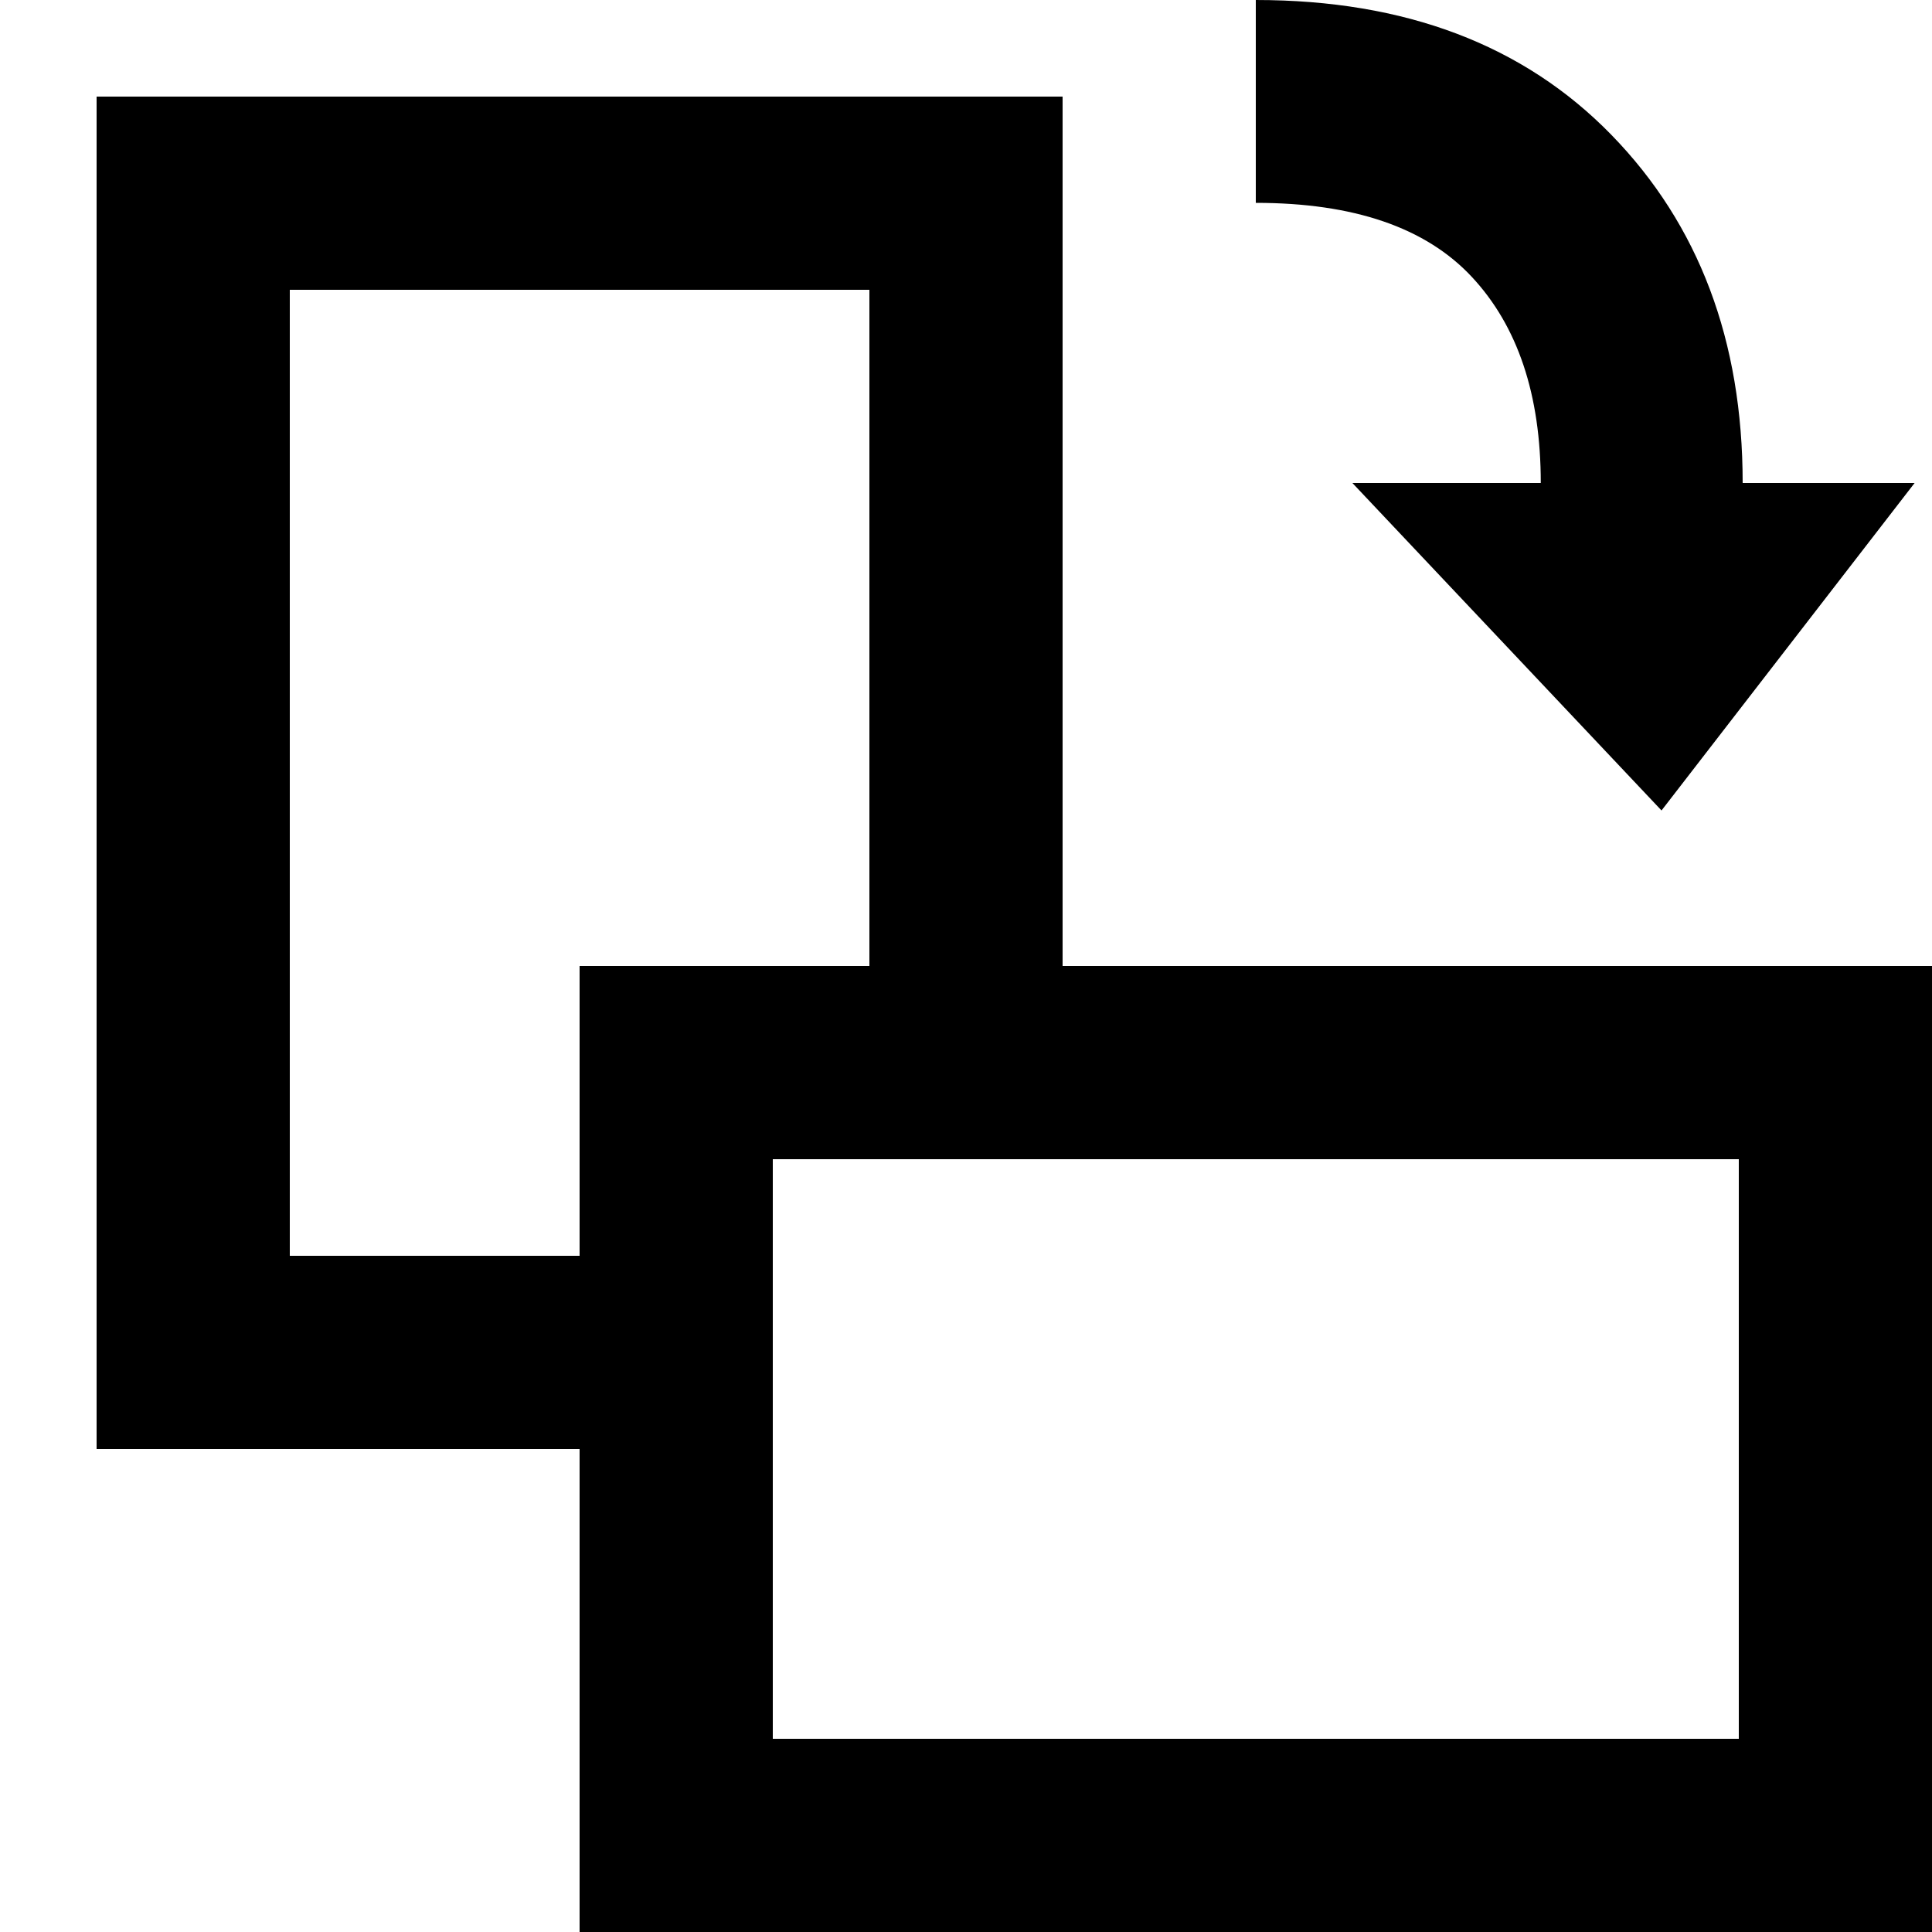
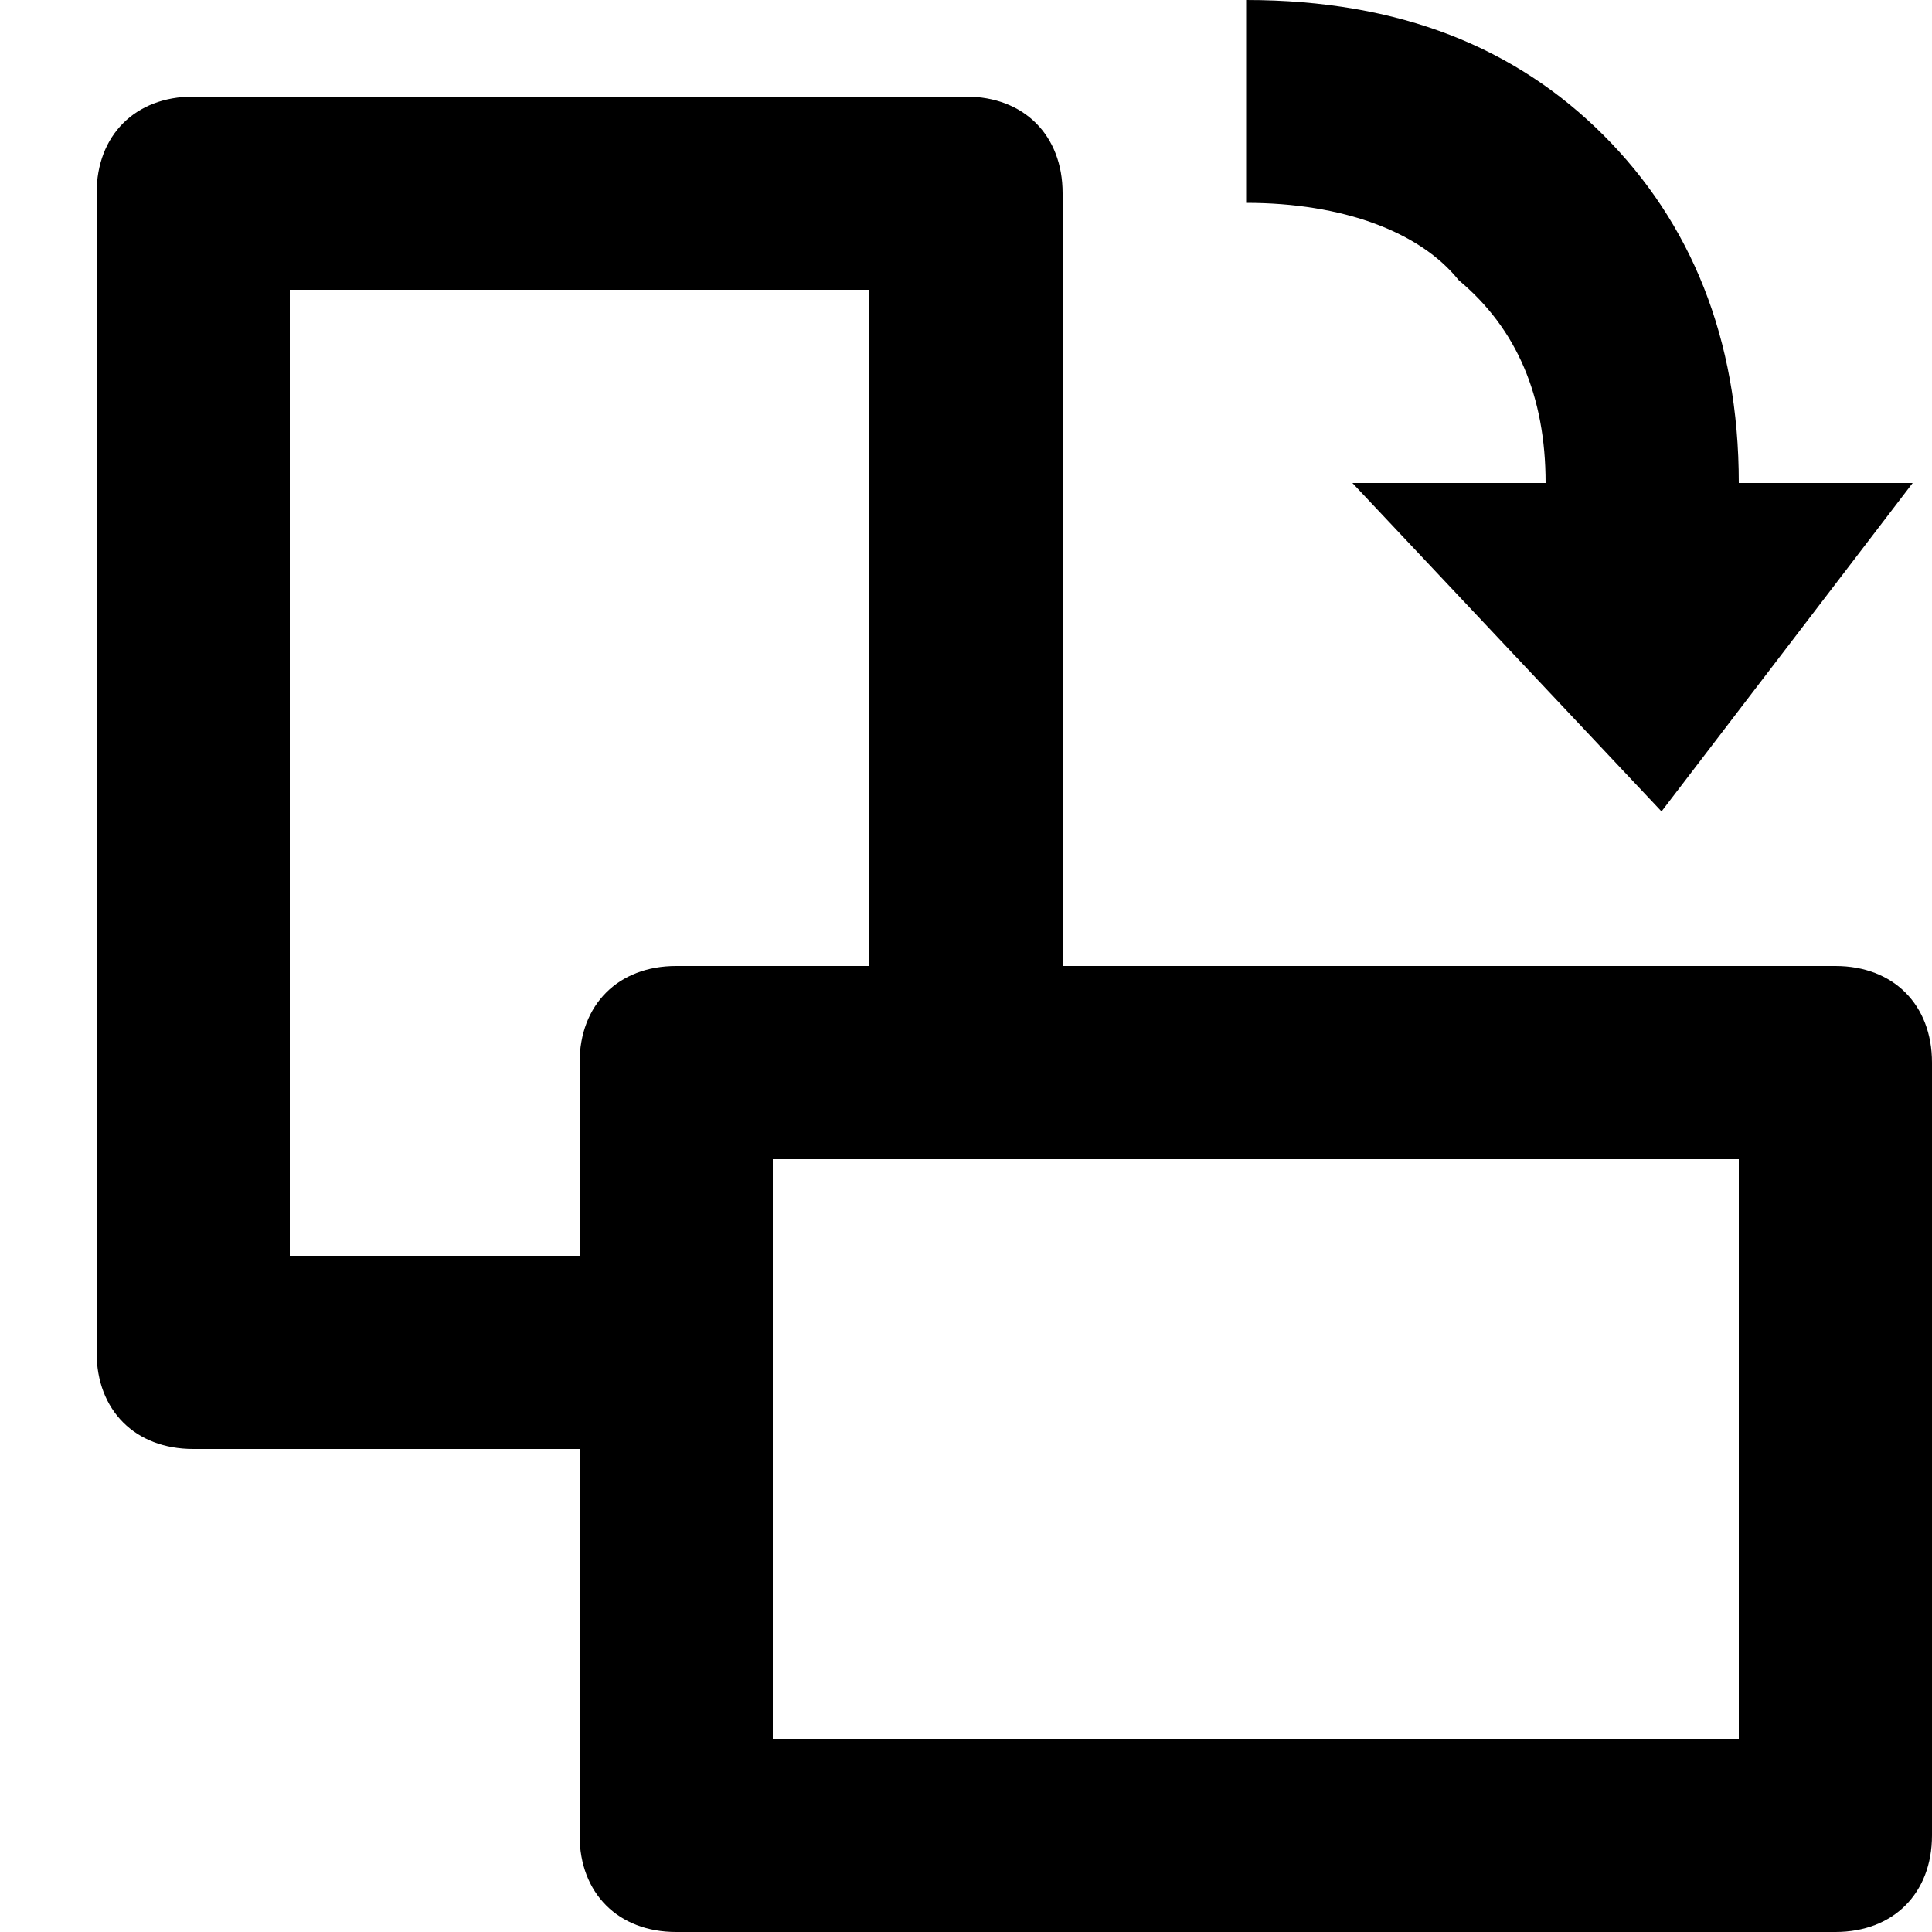
- <svg xmlns="http://www.w3.org/2000/svg" version="1.1" width="20" height="20" viewBox="0 0 20 20">
-   <g>
- </g>
-   <path d="M15.95 5h-1.95l3.2 3.39 2.62-3.39h-1.78q0-2.21-1.36-3.605t-3.68-1.395v2.1q1.52 0 2.235 0.765t0.715 2.135zM1 1h10v9h9v10h-14v-5h-5v-14zM3 3v10h3v-3h3v-7h-6zM8 12v6h10v-6h-10z" fill="#000000" />
+ <svg xmlns="http://www.w3.org/2000/svg" version="1.1" id="Layer_1" x="0px" y="0px" viewBox="-295 387 20 20" style="enable-background:new -295 387 20 20;" xml:space="preserve">
+   <path d="M-279,392h-2l3.2,3.4l2.6-3.4h-1.8c0-1.5-0.5-2.7-1.4-3.6c-0.9-0.9-2.1-1.4-3.7-1.4v2.1c1,0,1.8,0.3,2.2,0.8  C-279.3,390.4-279,391.1-279,392z M-293,388h8c0.6,0,1,0.4,1,1v8h8c0.6,0,1,0.4,1,1v8c0,0.6-0.4,1-1,1h-12c-0.6,0-1-0.4-1-1v-4h-4  c-0.6,0-1-0.4-1-1v-12C-294,388.4-293.6,388-293,388z M-292,390v10h3v-2c0-0.6,0.4-1,1-1h2v-7H-292z M-287,399v6h10v-6H-287z" />
</svg>
